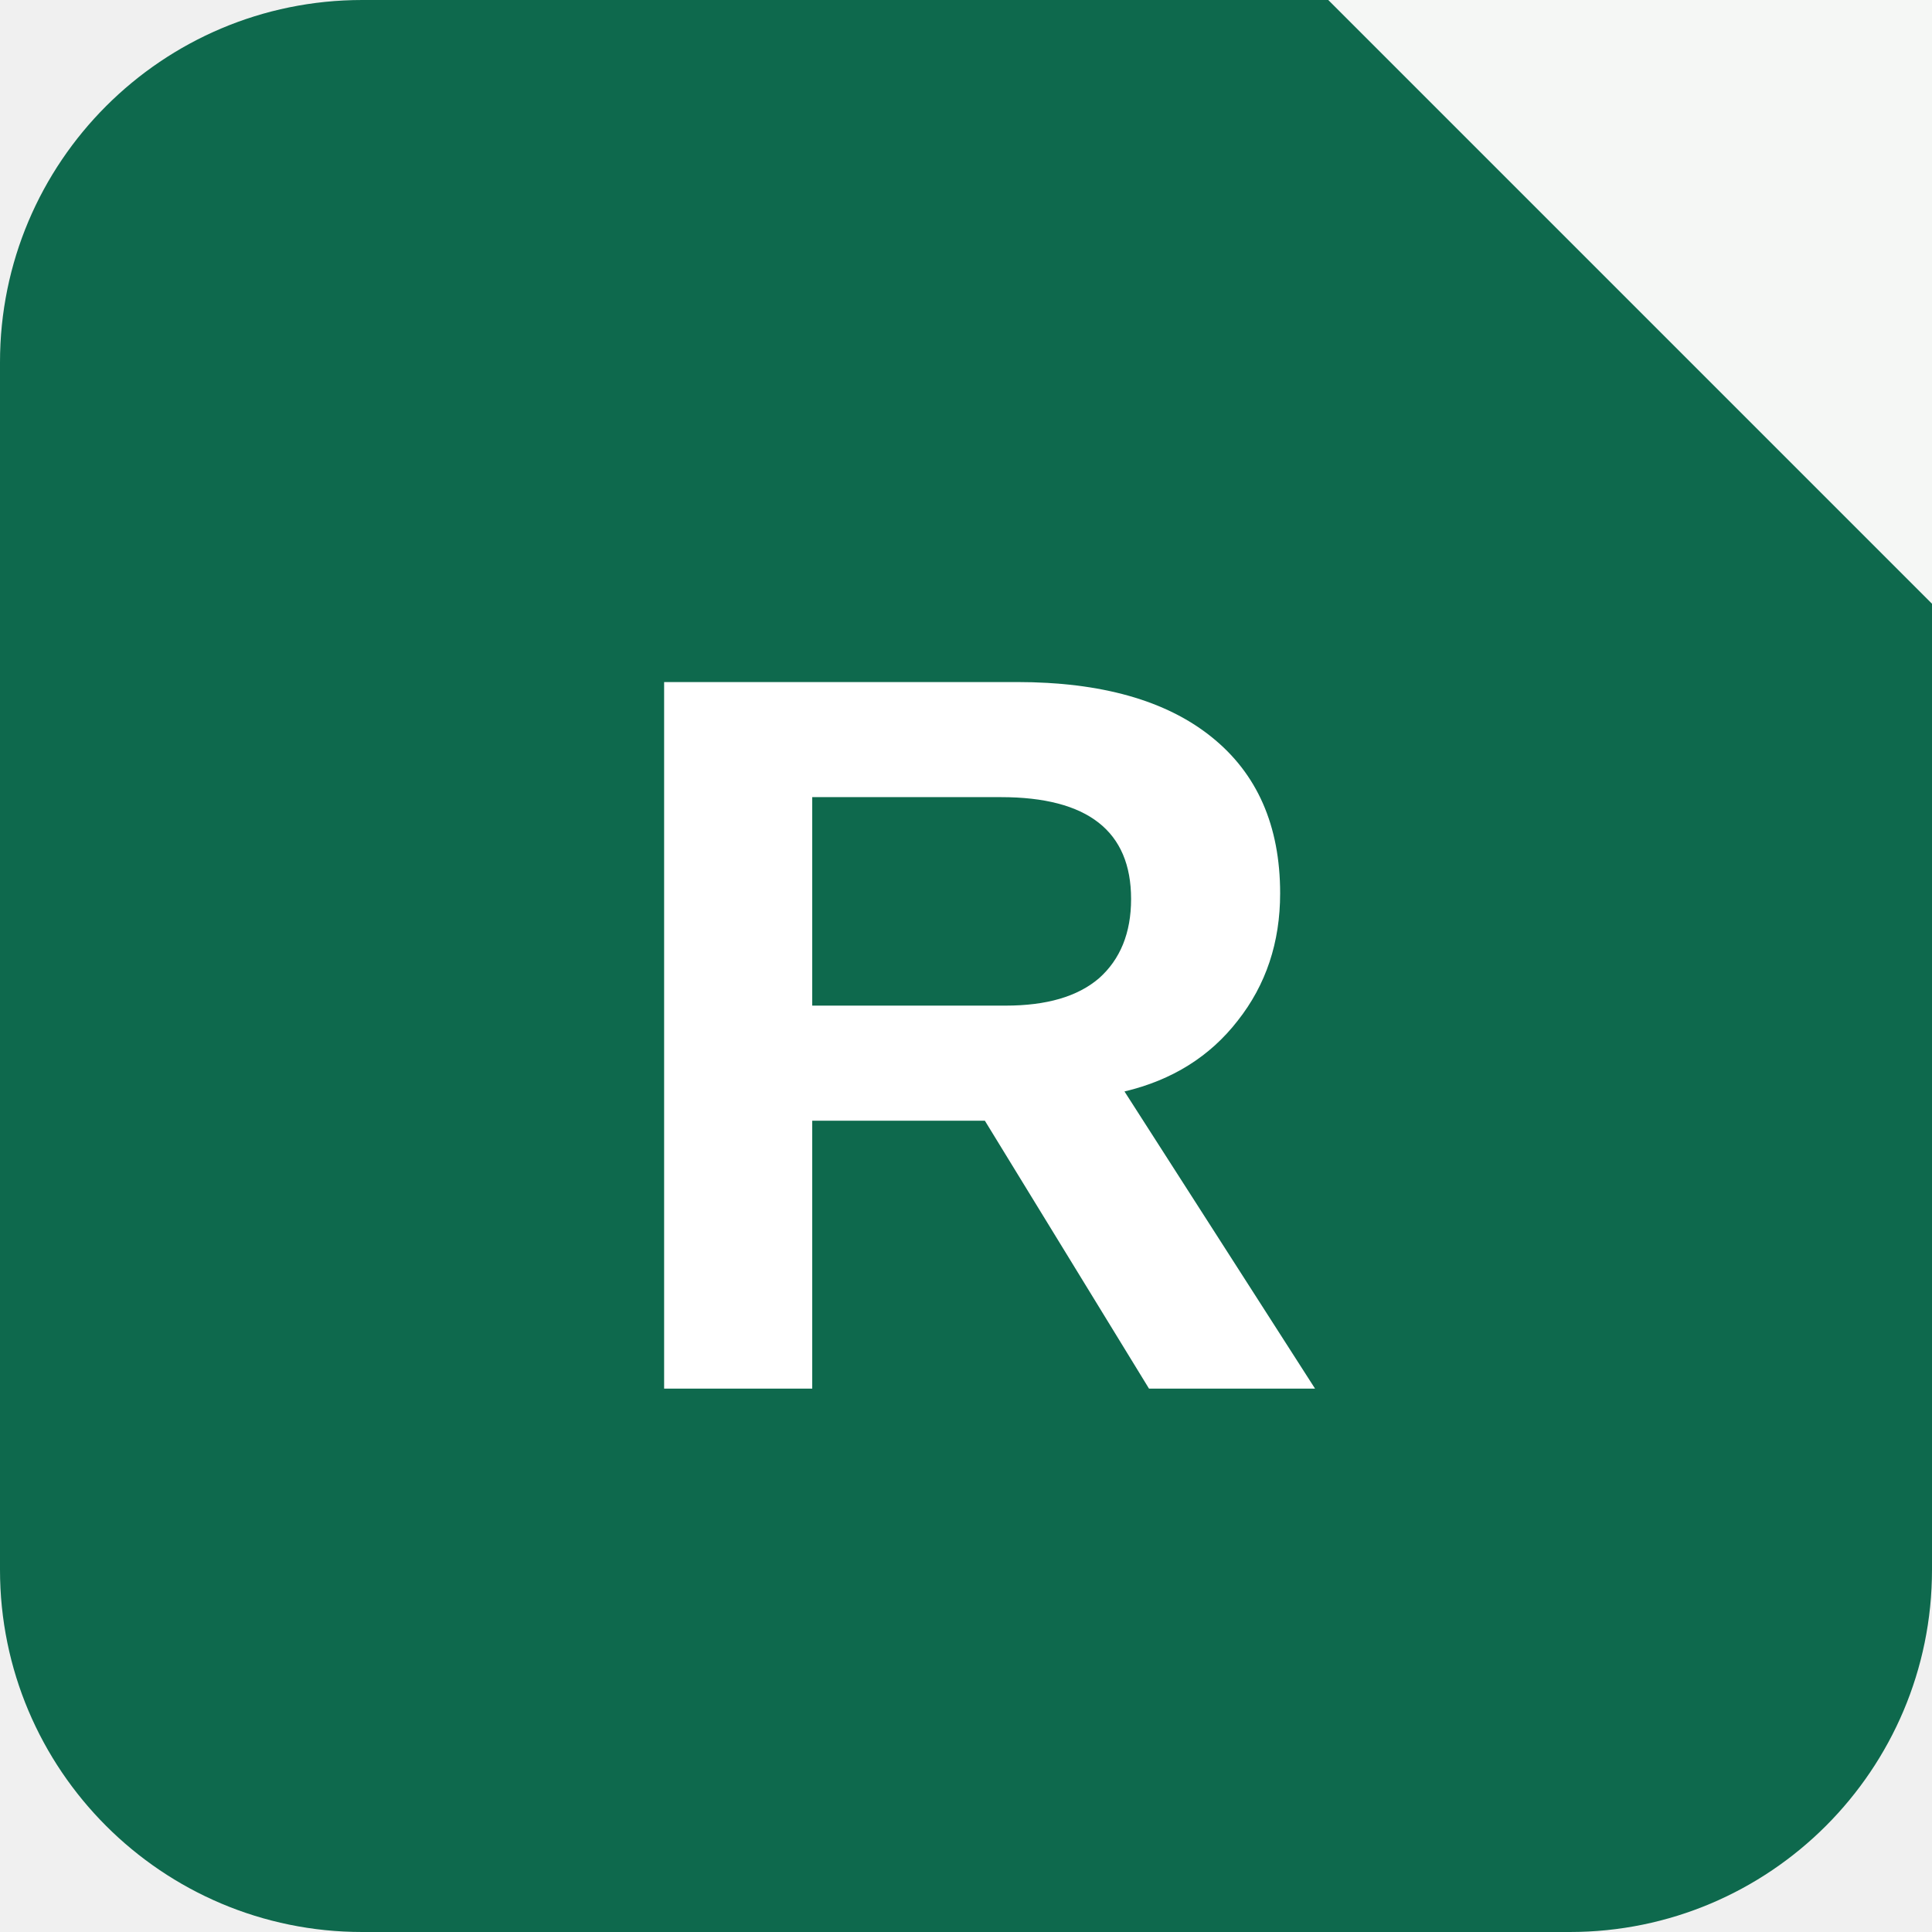
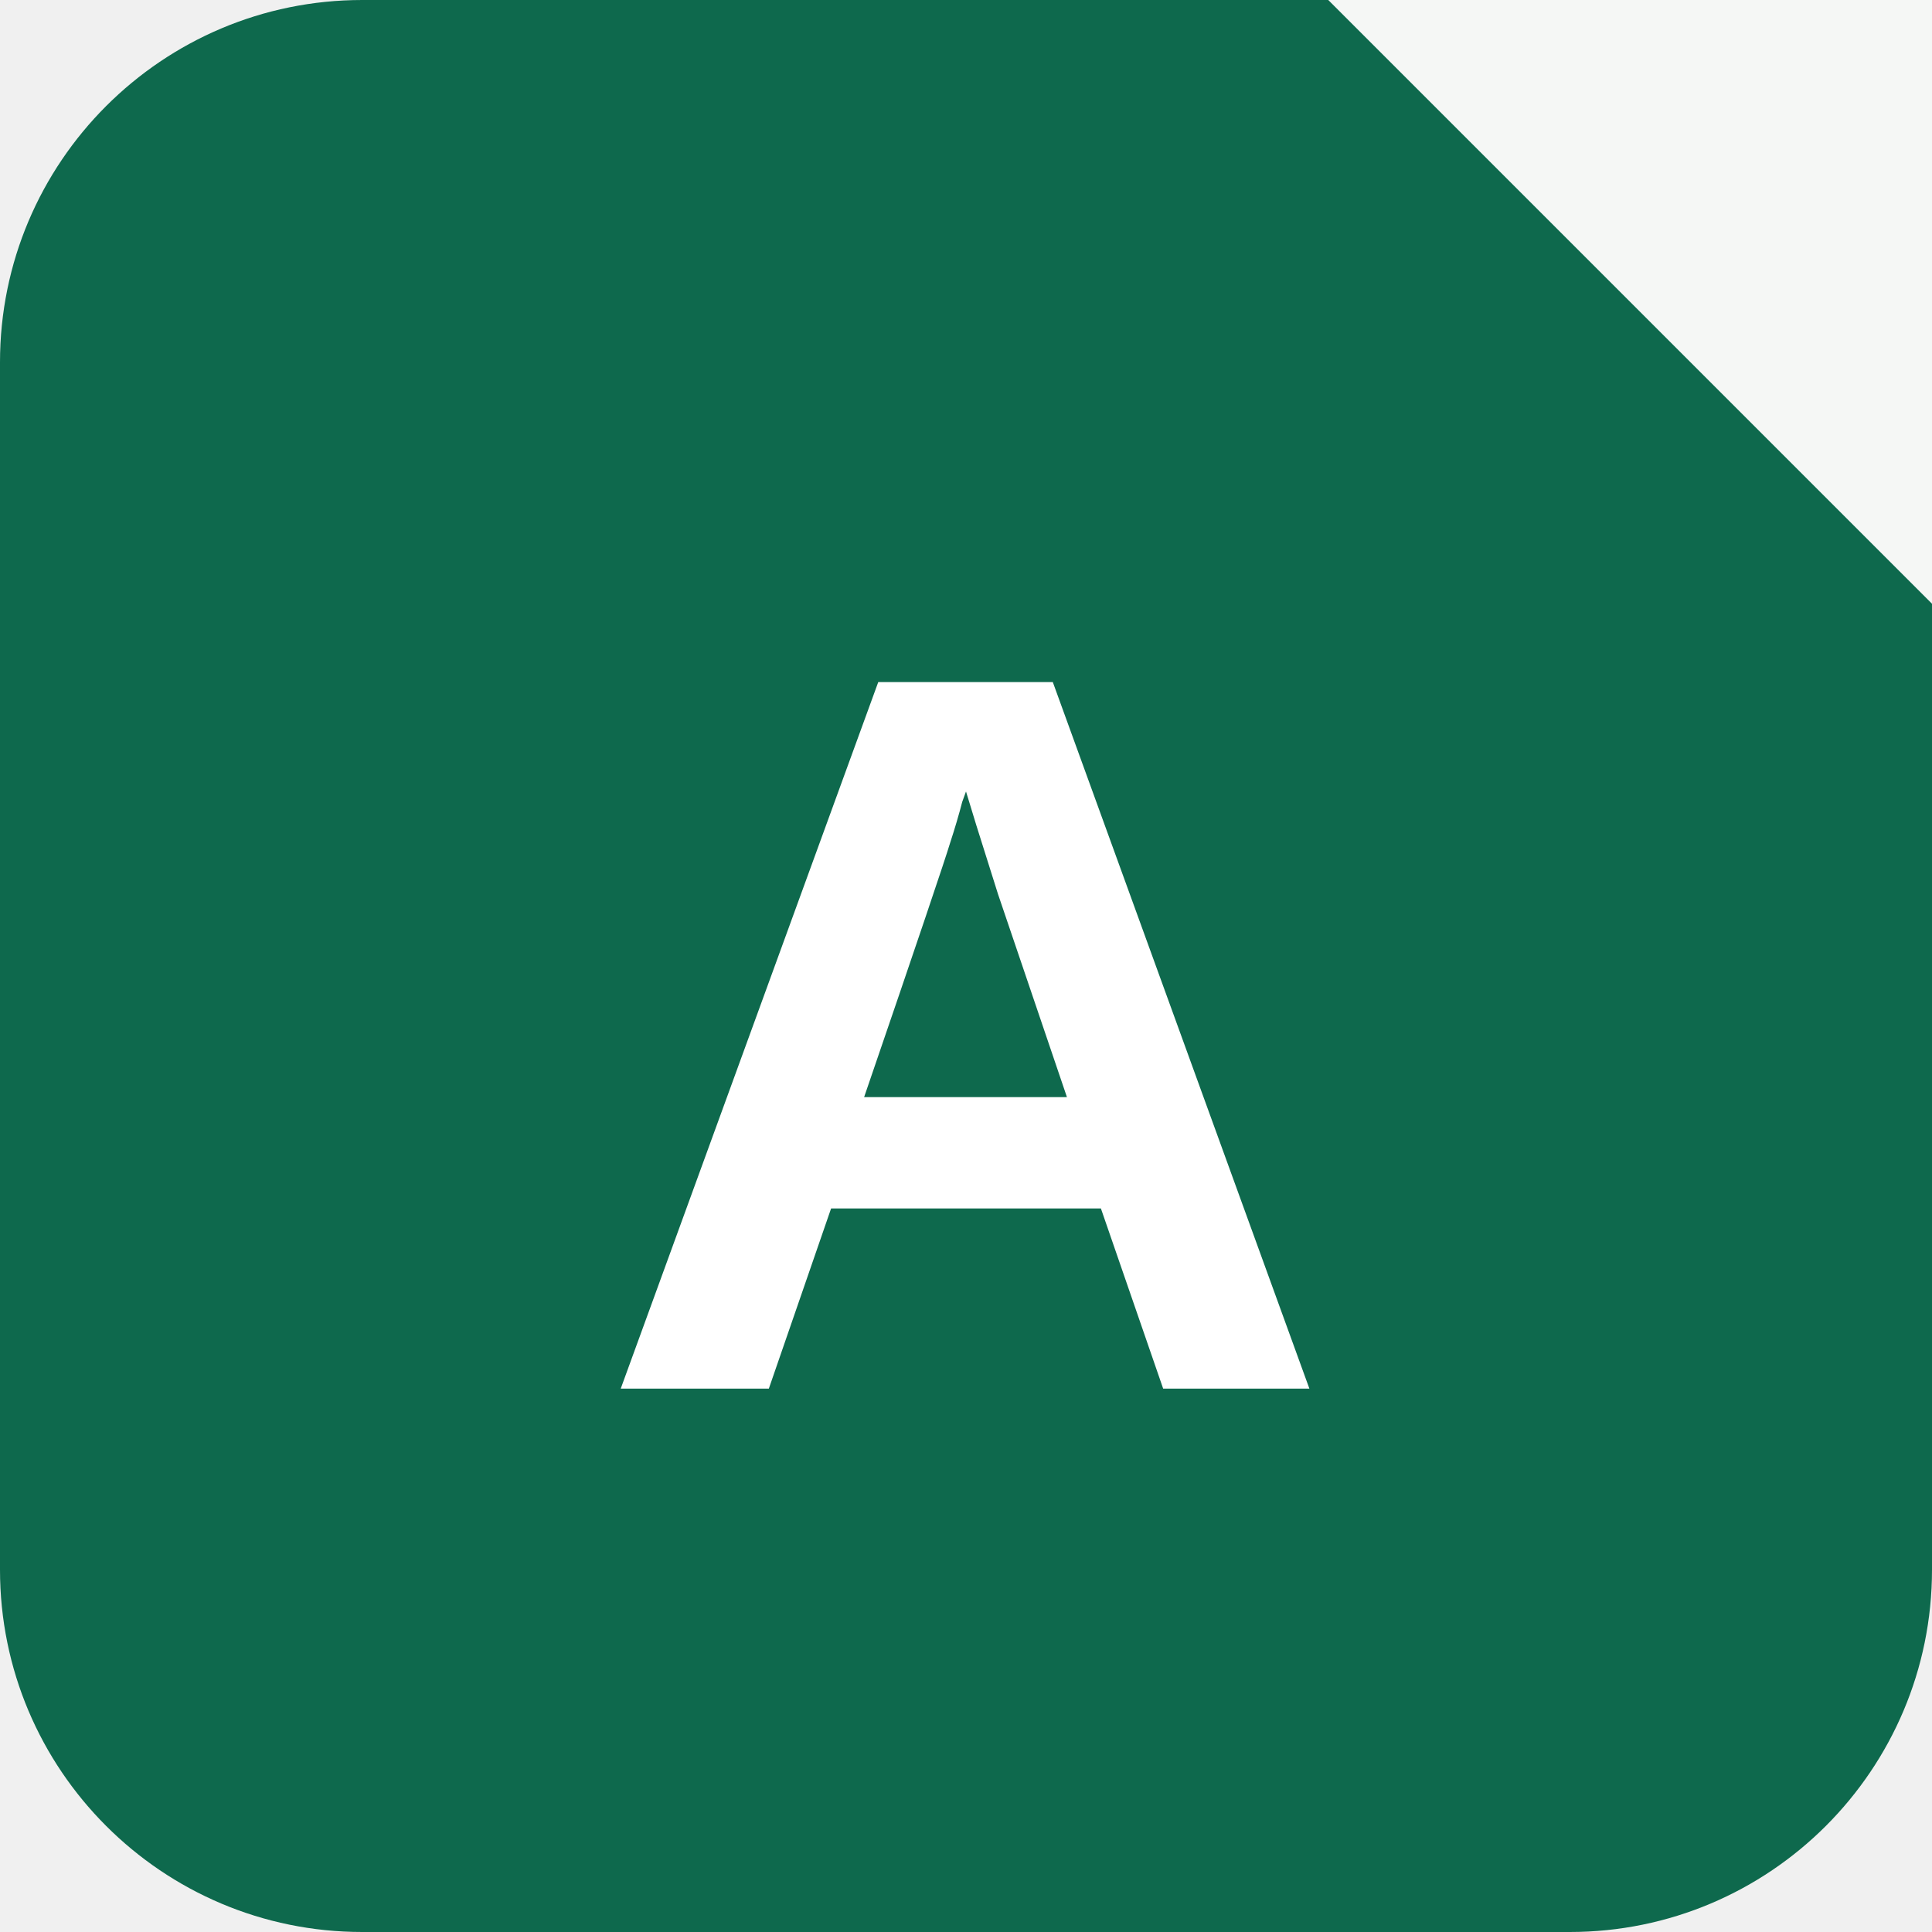
<svg xmlns="http://www.w3.org/2000/svg" viewBox="0 0 32 32">
  <rect width="32" height="32" rx="6" fill="#0e694d" />
  <path d="M22 0h10v10z" fill="#f5f7f5" />
-   <text x="16" y="23" font-family="Arial, sans-serif" font-size="17" font-weight="700" fill="#fff" text-anchor="middle">R</text>
+   <text x="16" y="23" font-family="Arial, sans-serif" font-size="17" font-weight="700" fill="#fff" text-anchor="middle">A</text>
</svg>
